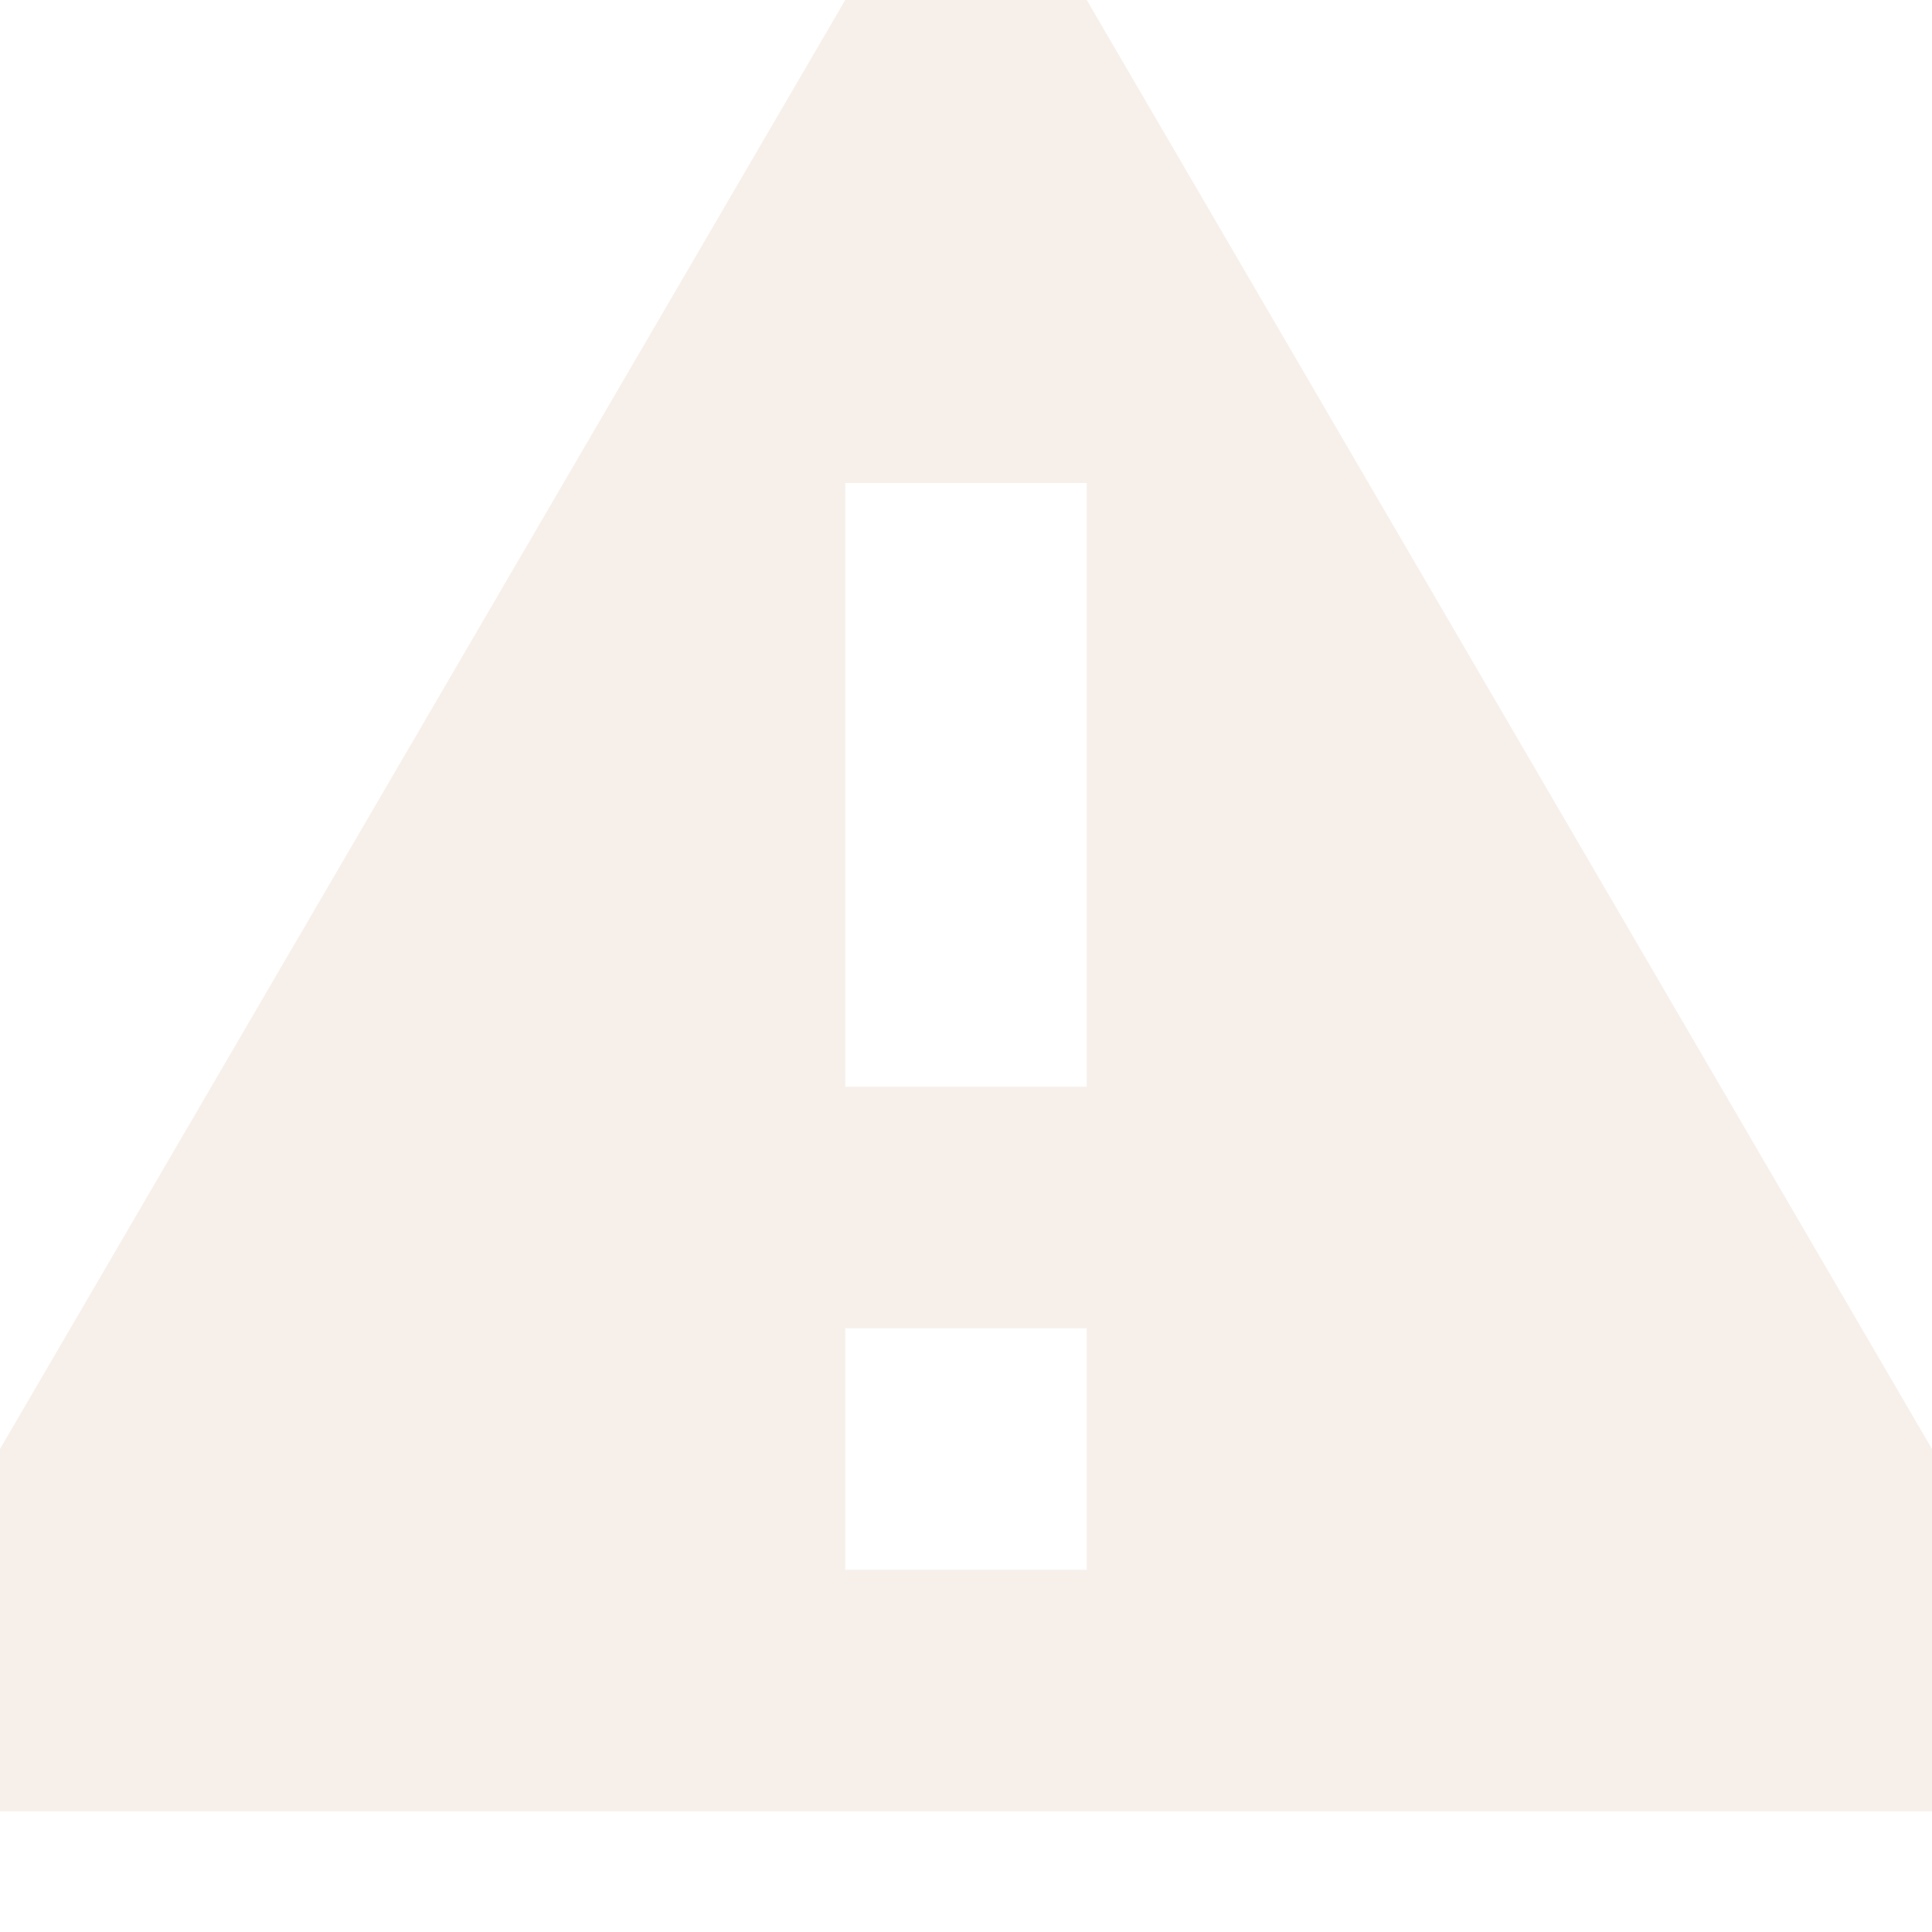
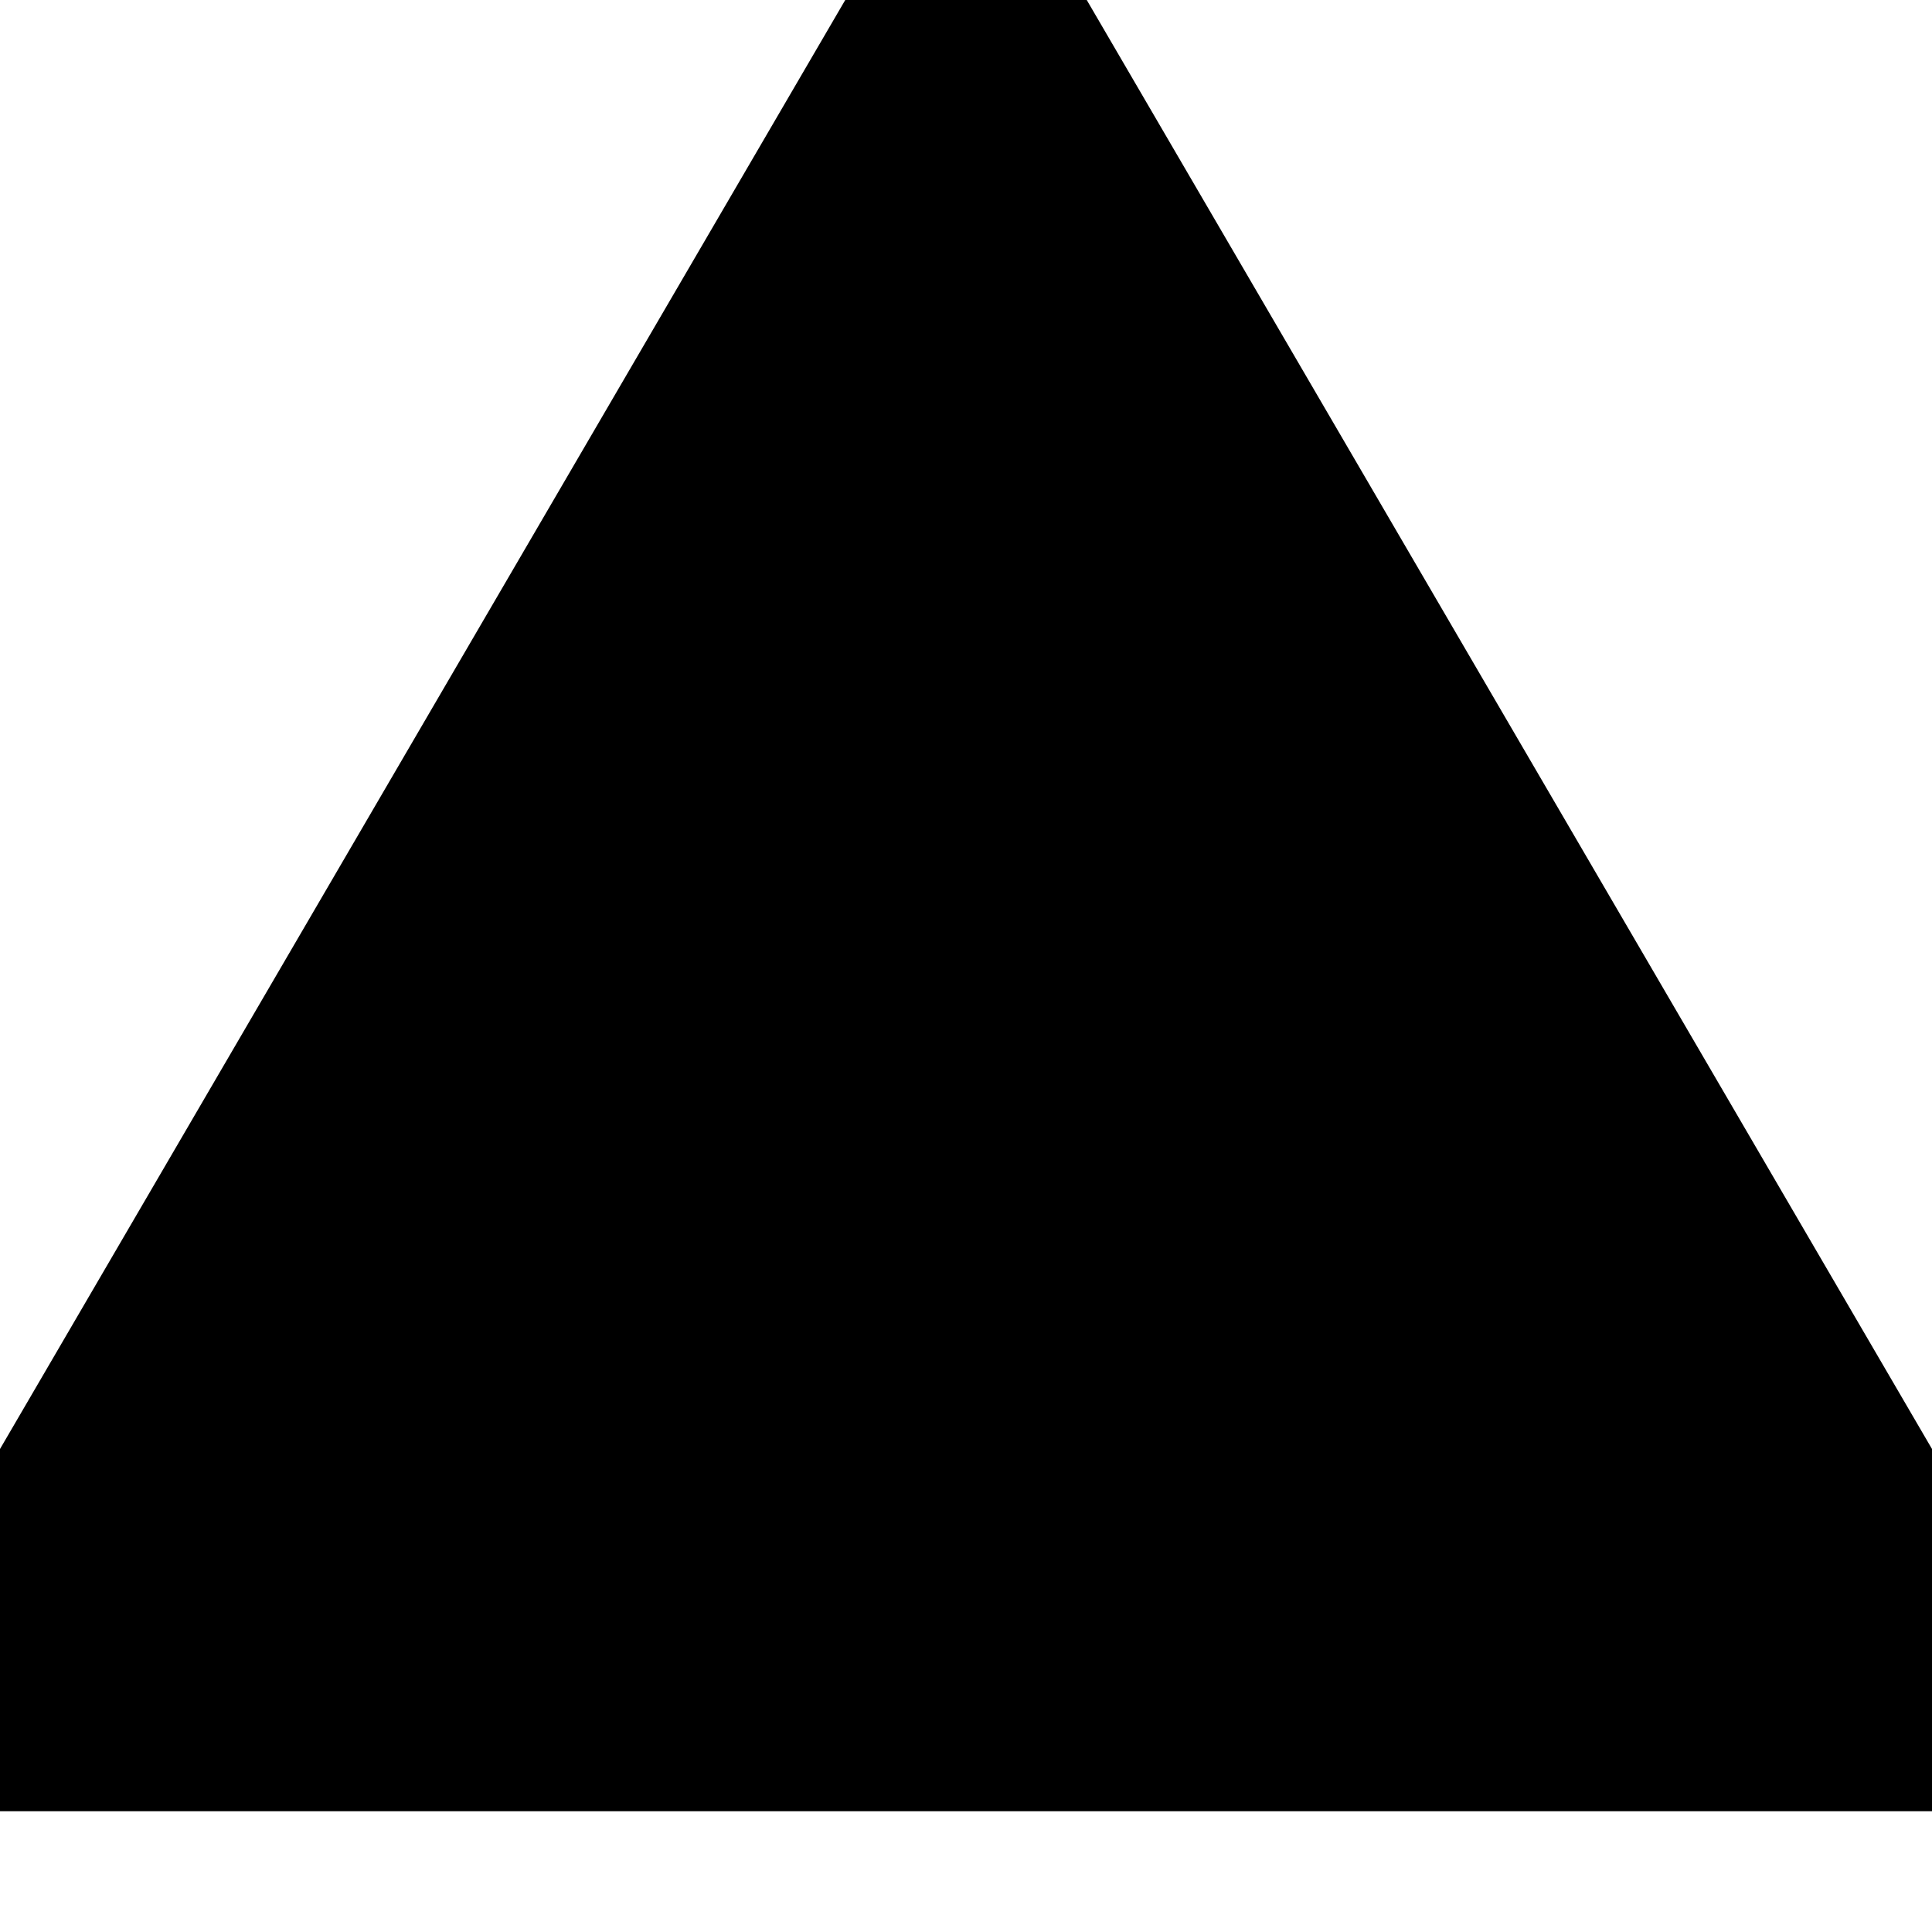
- <svg xmlns="http://www.w3.org/2000/svg" width="16" height="16" viewBox="0 0 16 16" fill="none">
+ <svg xmlns="http://www.w3.org/2000/svg" width="16" height="16" viewBox="0 0 16 16" class="h-4 w-4" fill="currentColor">
  <g id="Chunk/Alert">
-     <path id="Icon" fill-rule="evenodd" clip-rule="evenodd" d="M16 15H0V12L7 0H9L16 12V15ZM7 4H9V9H7V4ZM7 11H9V13H7V11Z" fill="#F7F0EA" />
+     <path id="Icon" fillRule="evenodd" clipRule="evenodd" d="M16 15H0V12L7 0H9L16 12V15ZM7 4H9V9H7V4ZM7 11H9V13H7V11Z" fill="inherit" />
  </g>
</svg>
